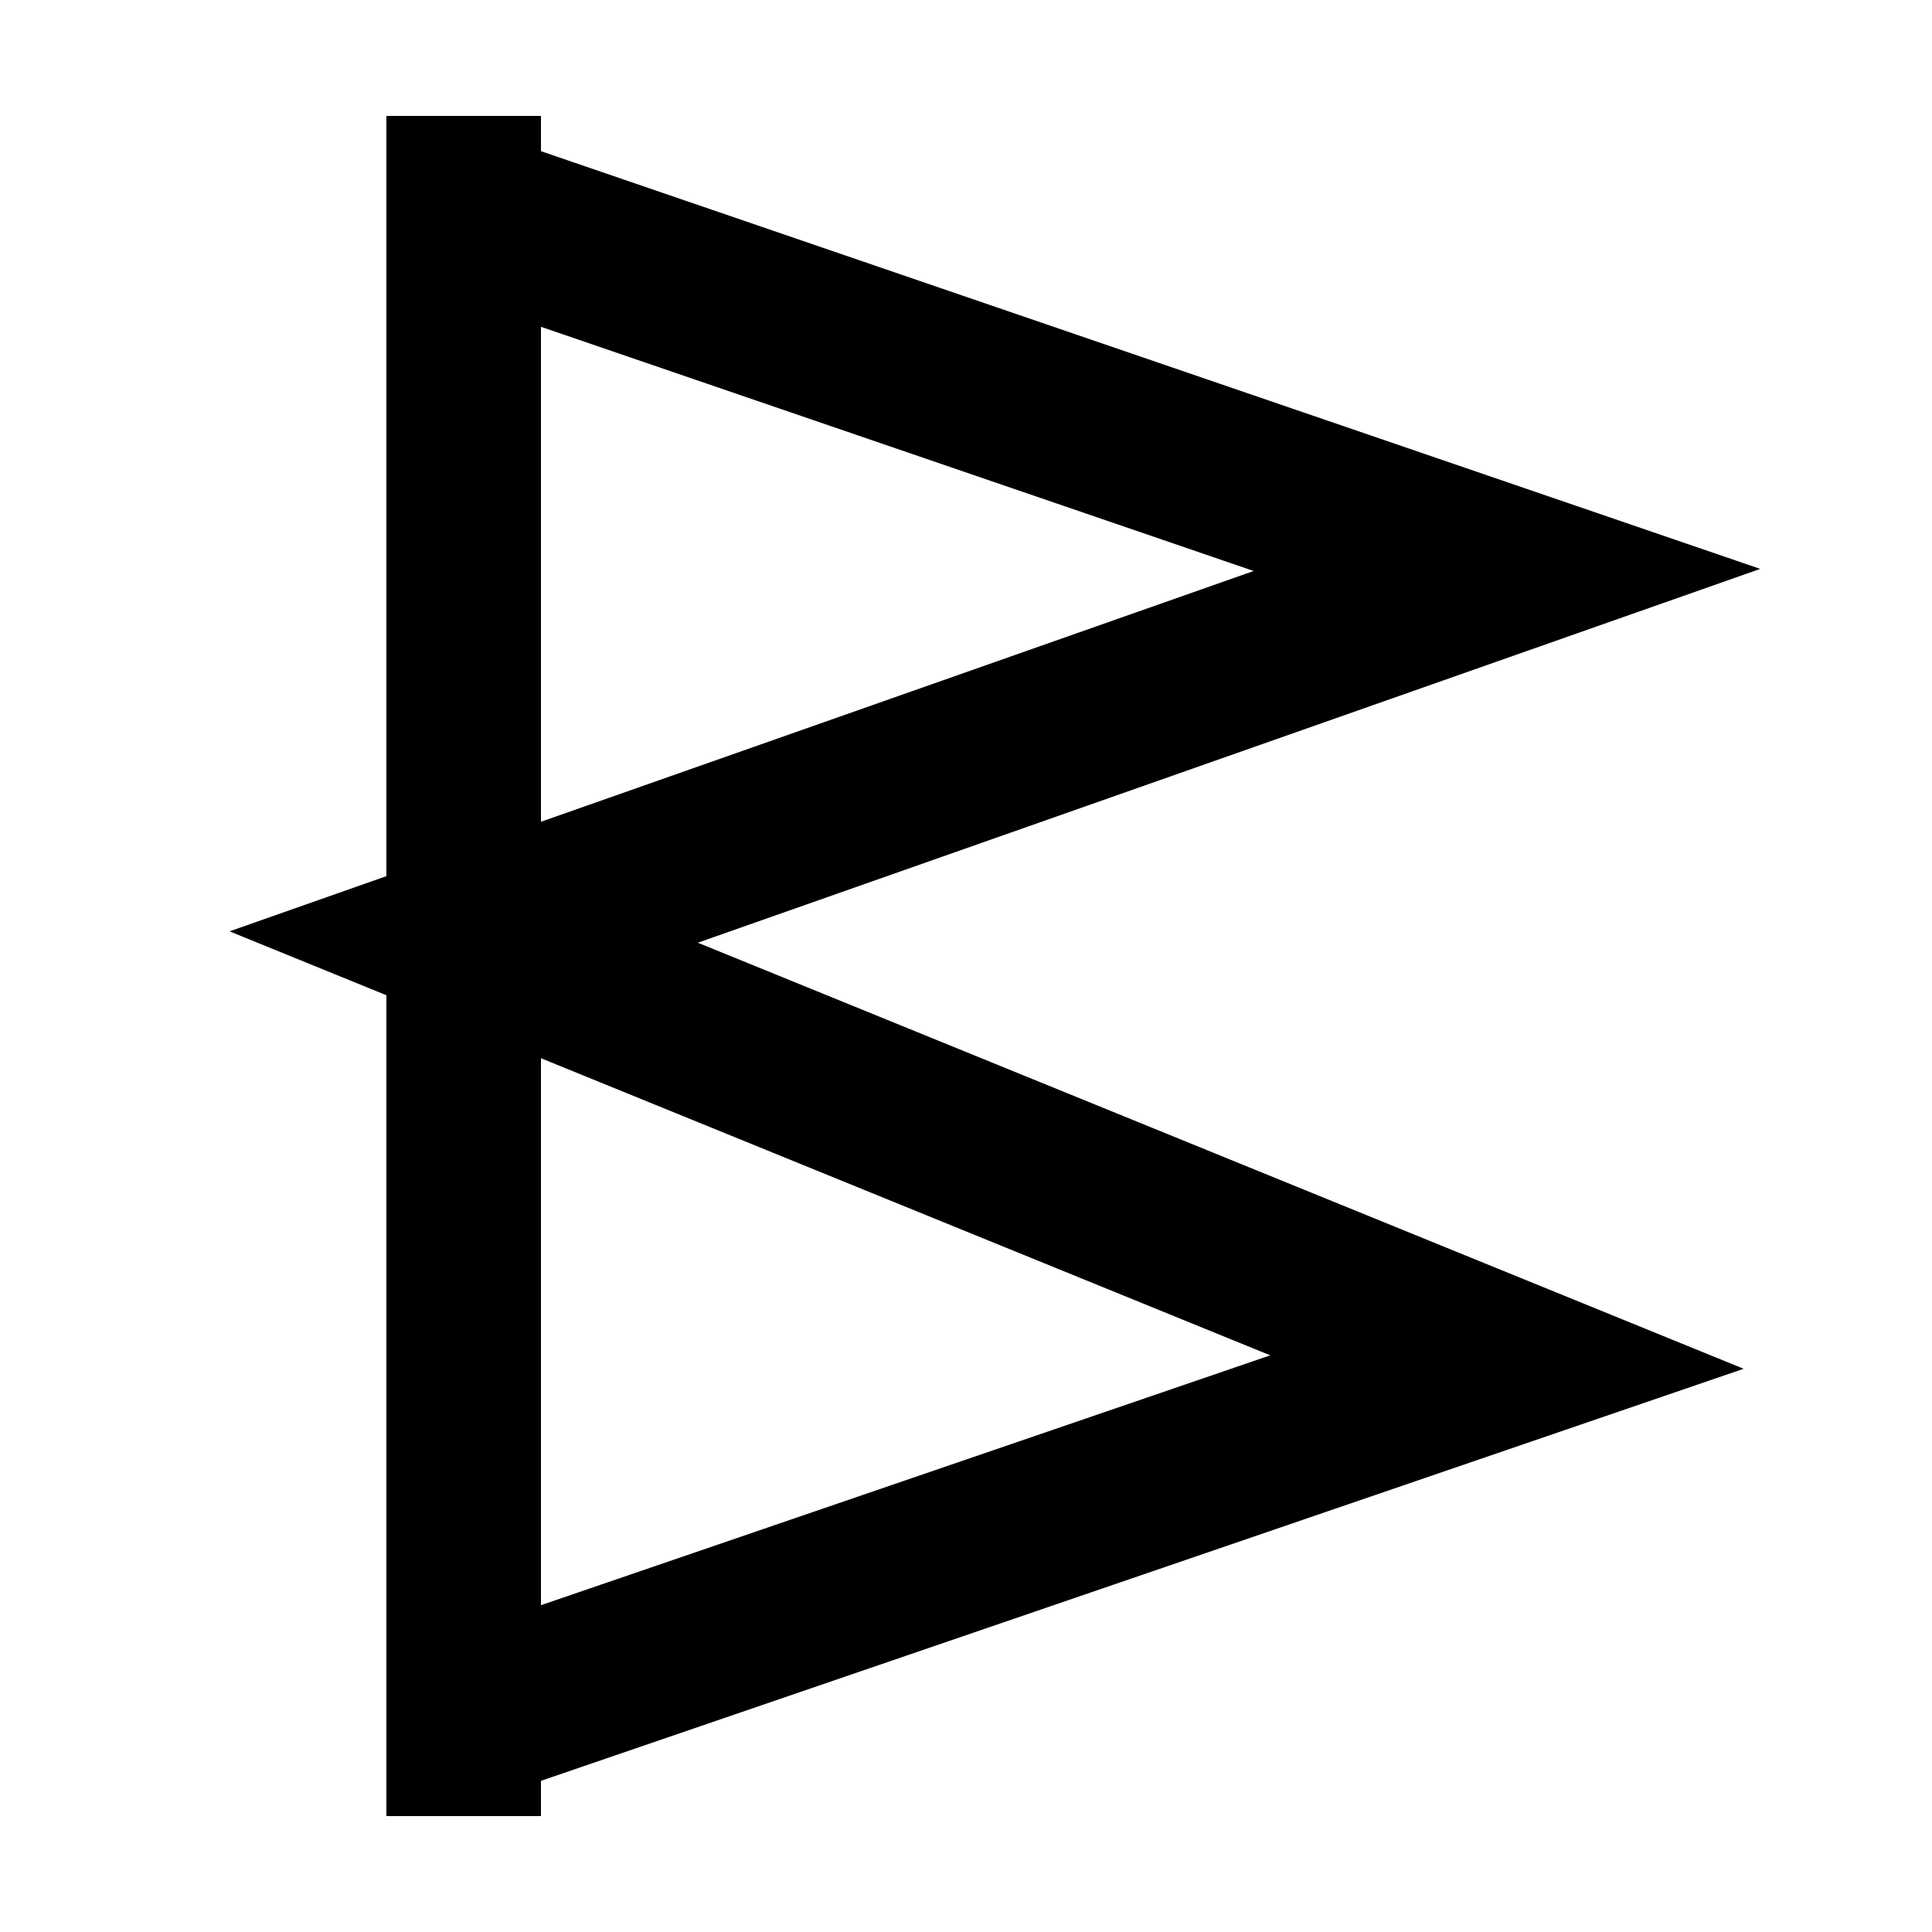
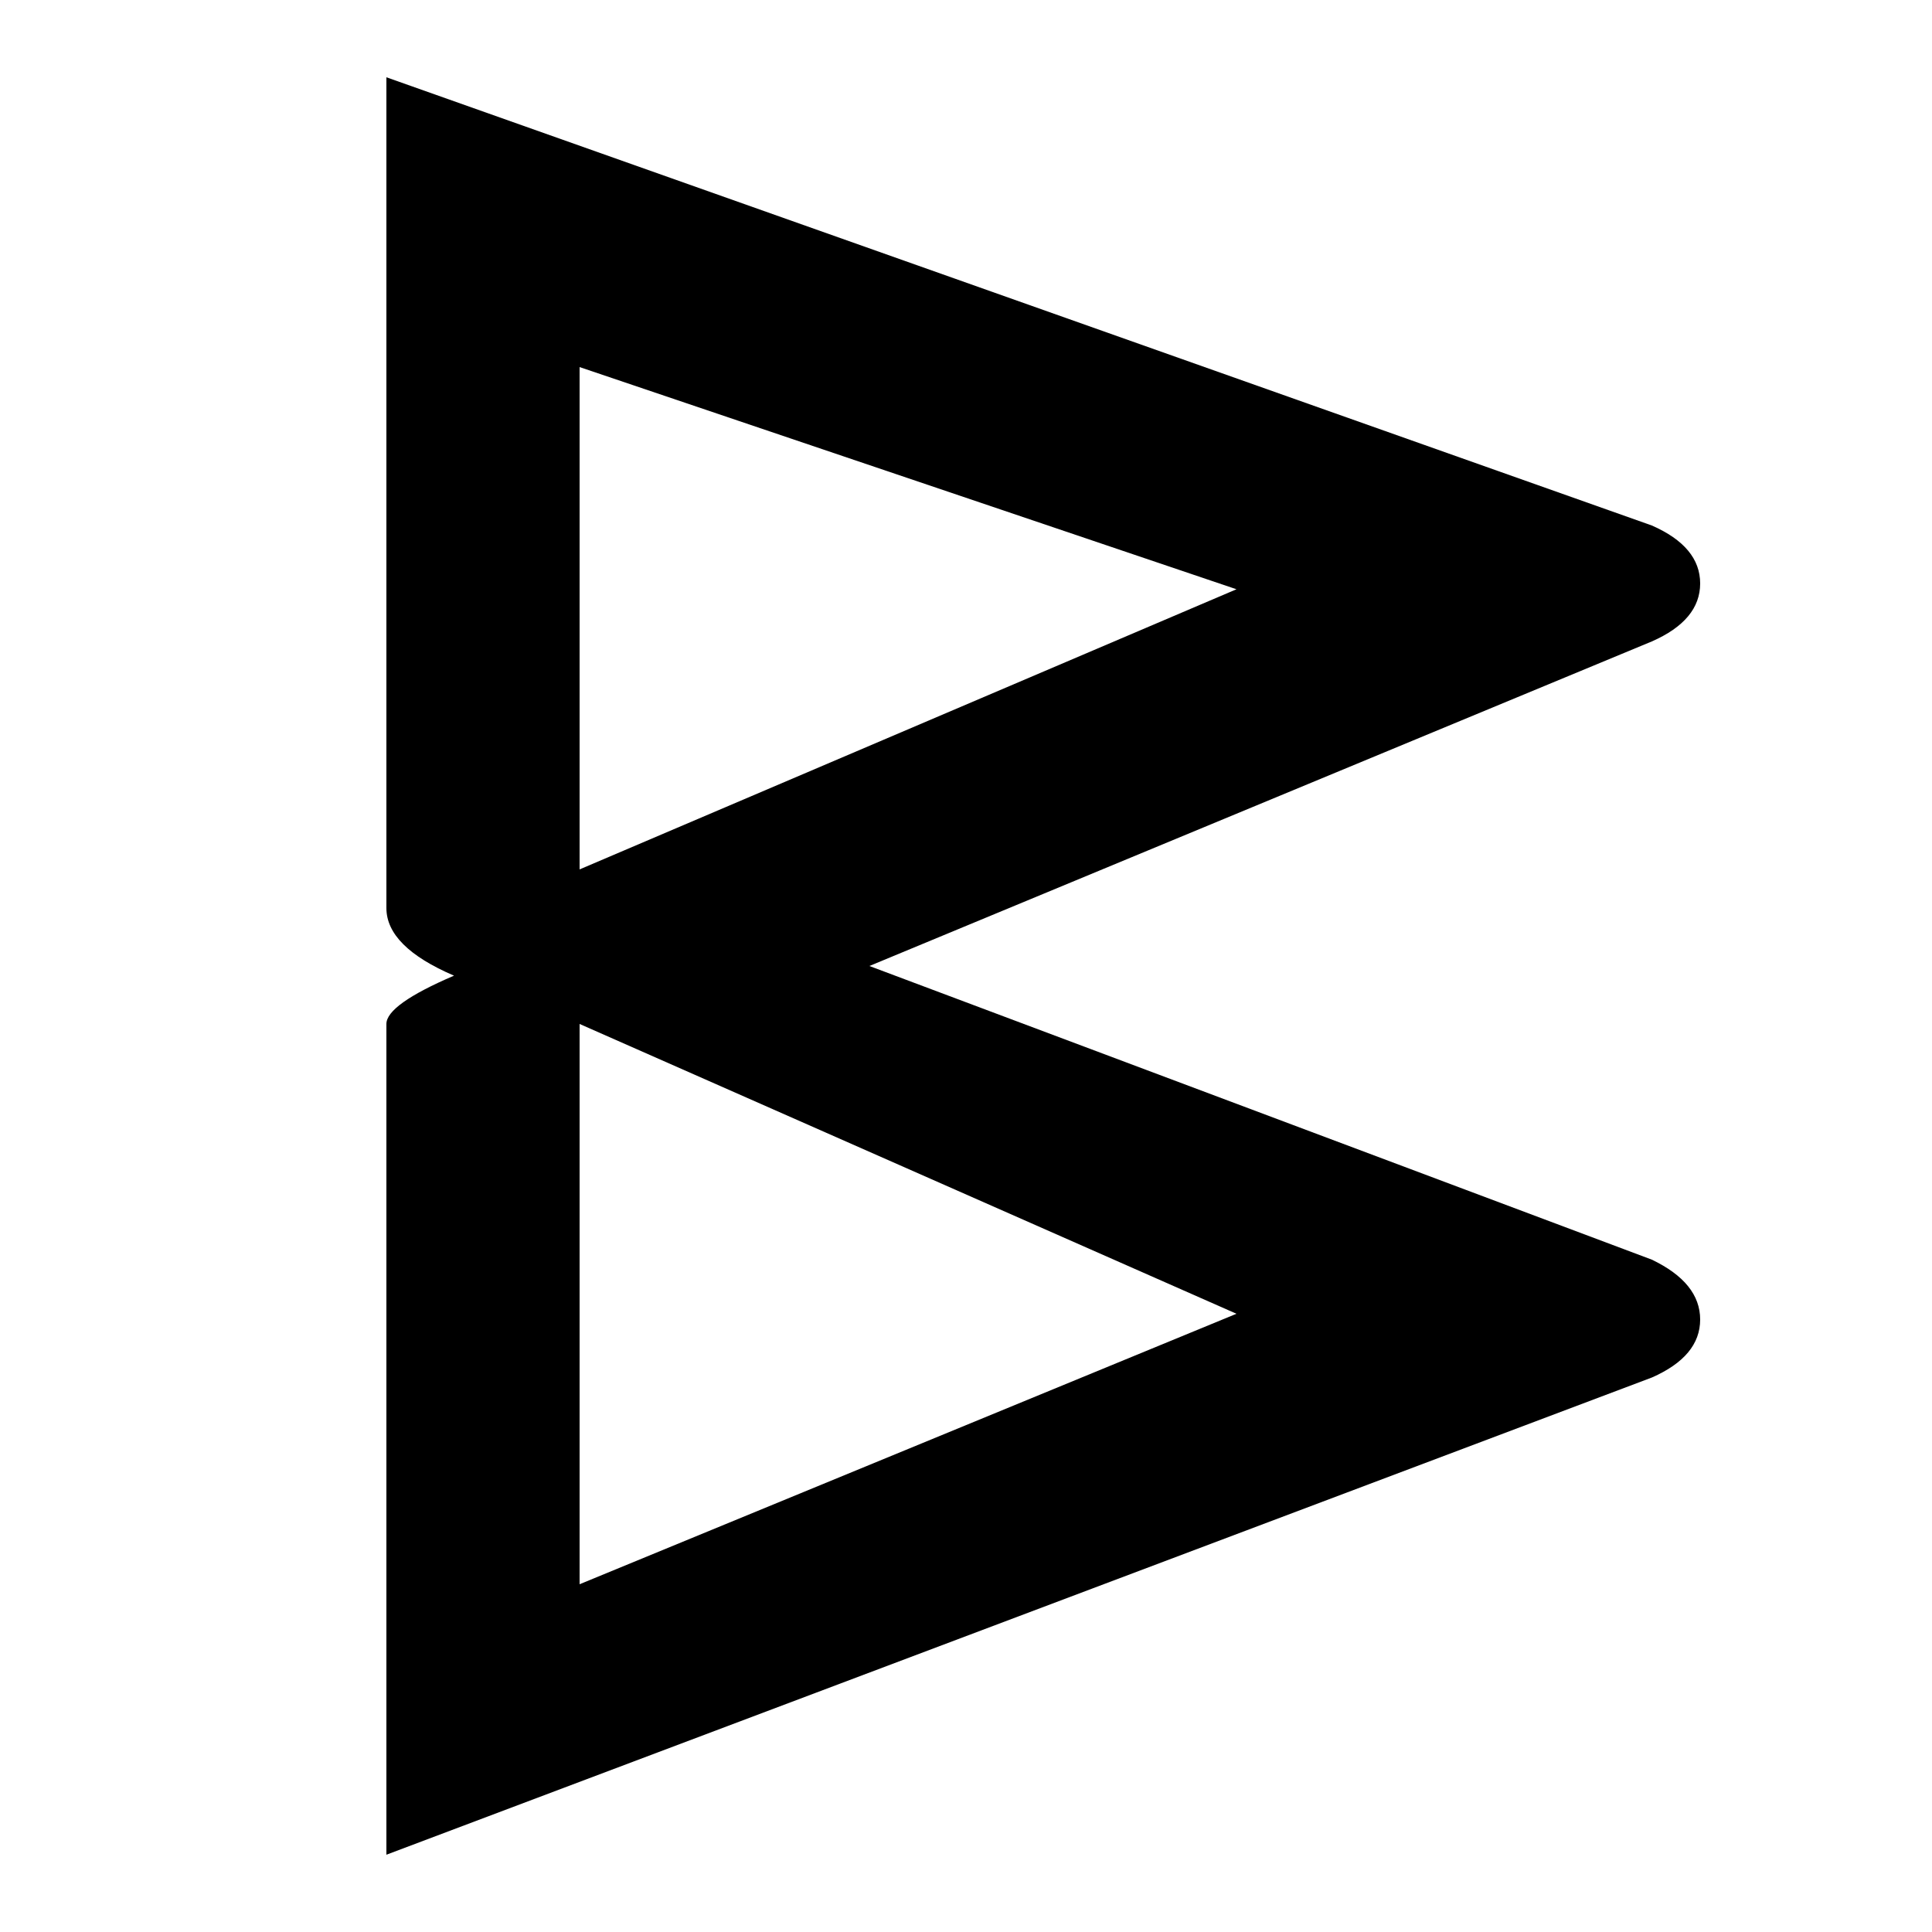
<svg xmlns="http://www.w3.org/2000/svg" viewBox="0 0 100 100" role="img" aria-label="Boomich mark">
-   <g fill="none" stroke="currentColor" stroke-linecap="butt" stroke-linejoin="miter">
-     <path d="M24 6 V94" stroke-width="8" />
-     <path d="M24 11 L78 29.5 L24 48.5 L78 70.5 L24 89" stroke-width="8.6" />
-   </g>
+   <path fill="currentColor" fill-rule="evenodd" d="M20 4 L85.5 27.2 Q88 28.3 88 30.2 Q88 32.1 85.5 33.2 L45 50 L85.5 65.2 Q88 66.4 88 68.3 Q88 70.2 85.5 71.3 L20 96 V53 Q20 52 23.5 50.5 Q20 49 20 47 V4 Z M30 19 L64 30.5 L30 45 Z M30 53 L64 68 L30 82 Z" />
</svg>
